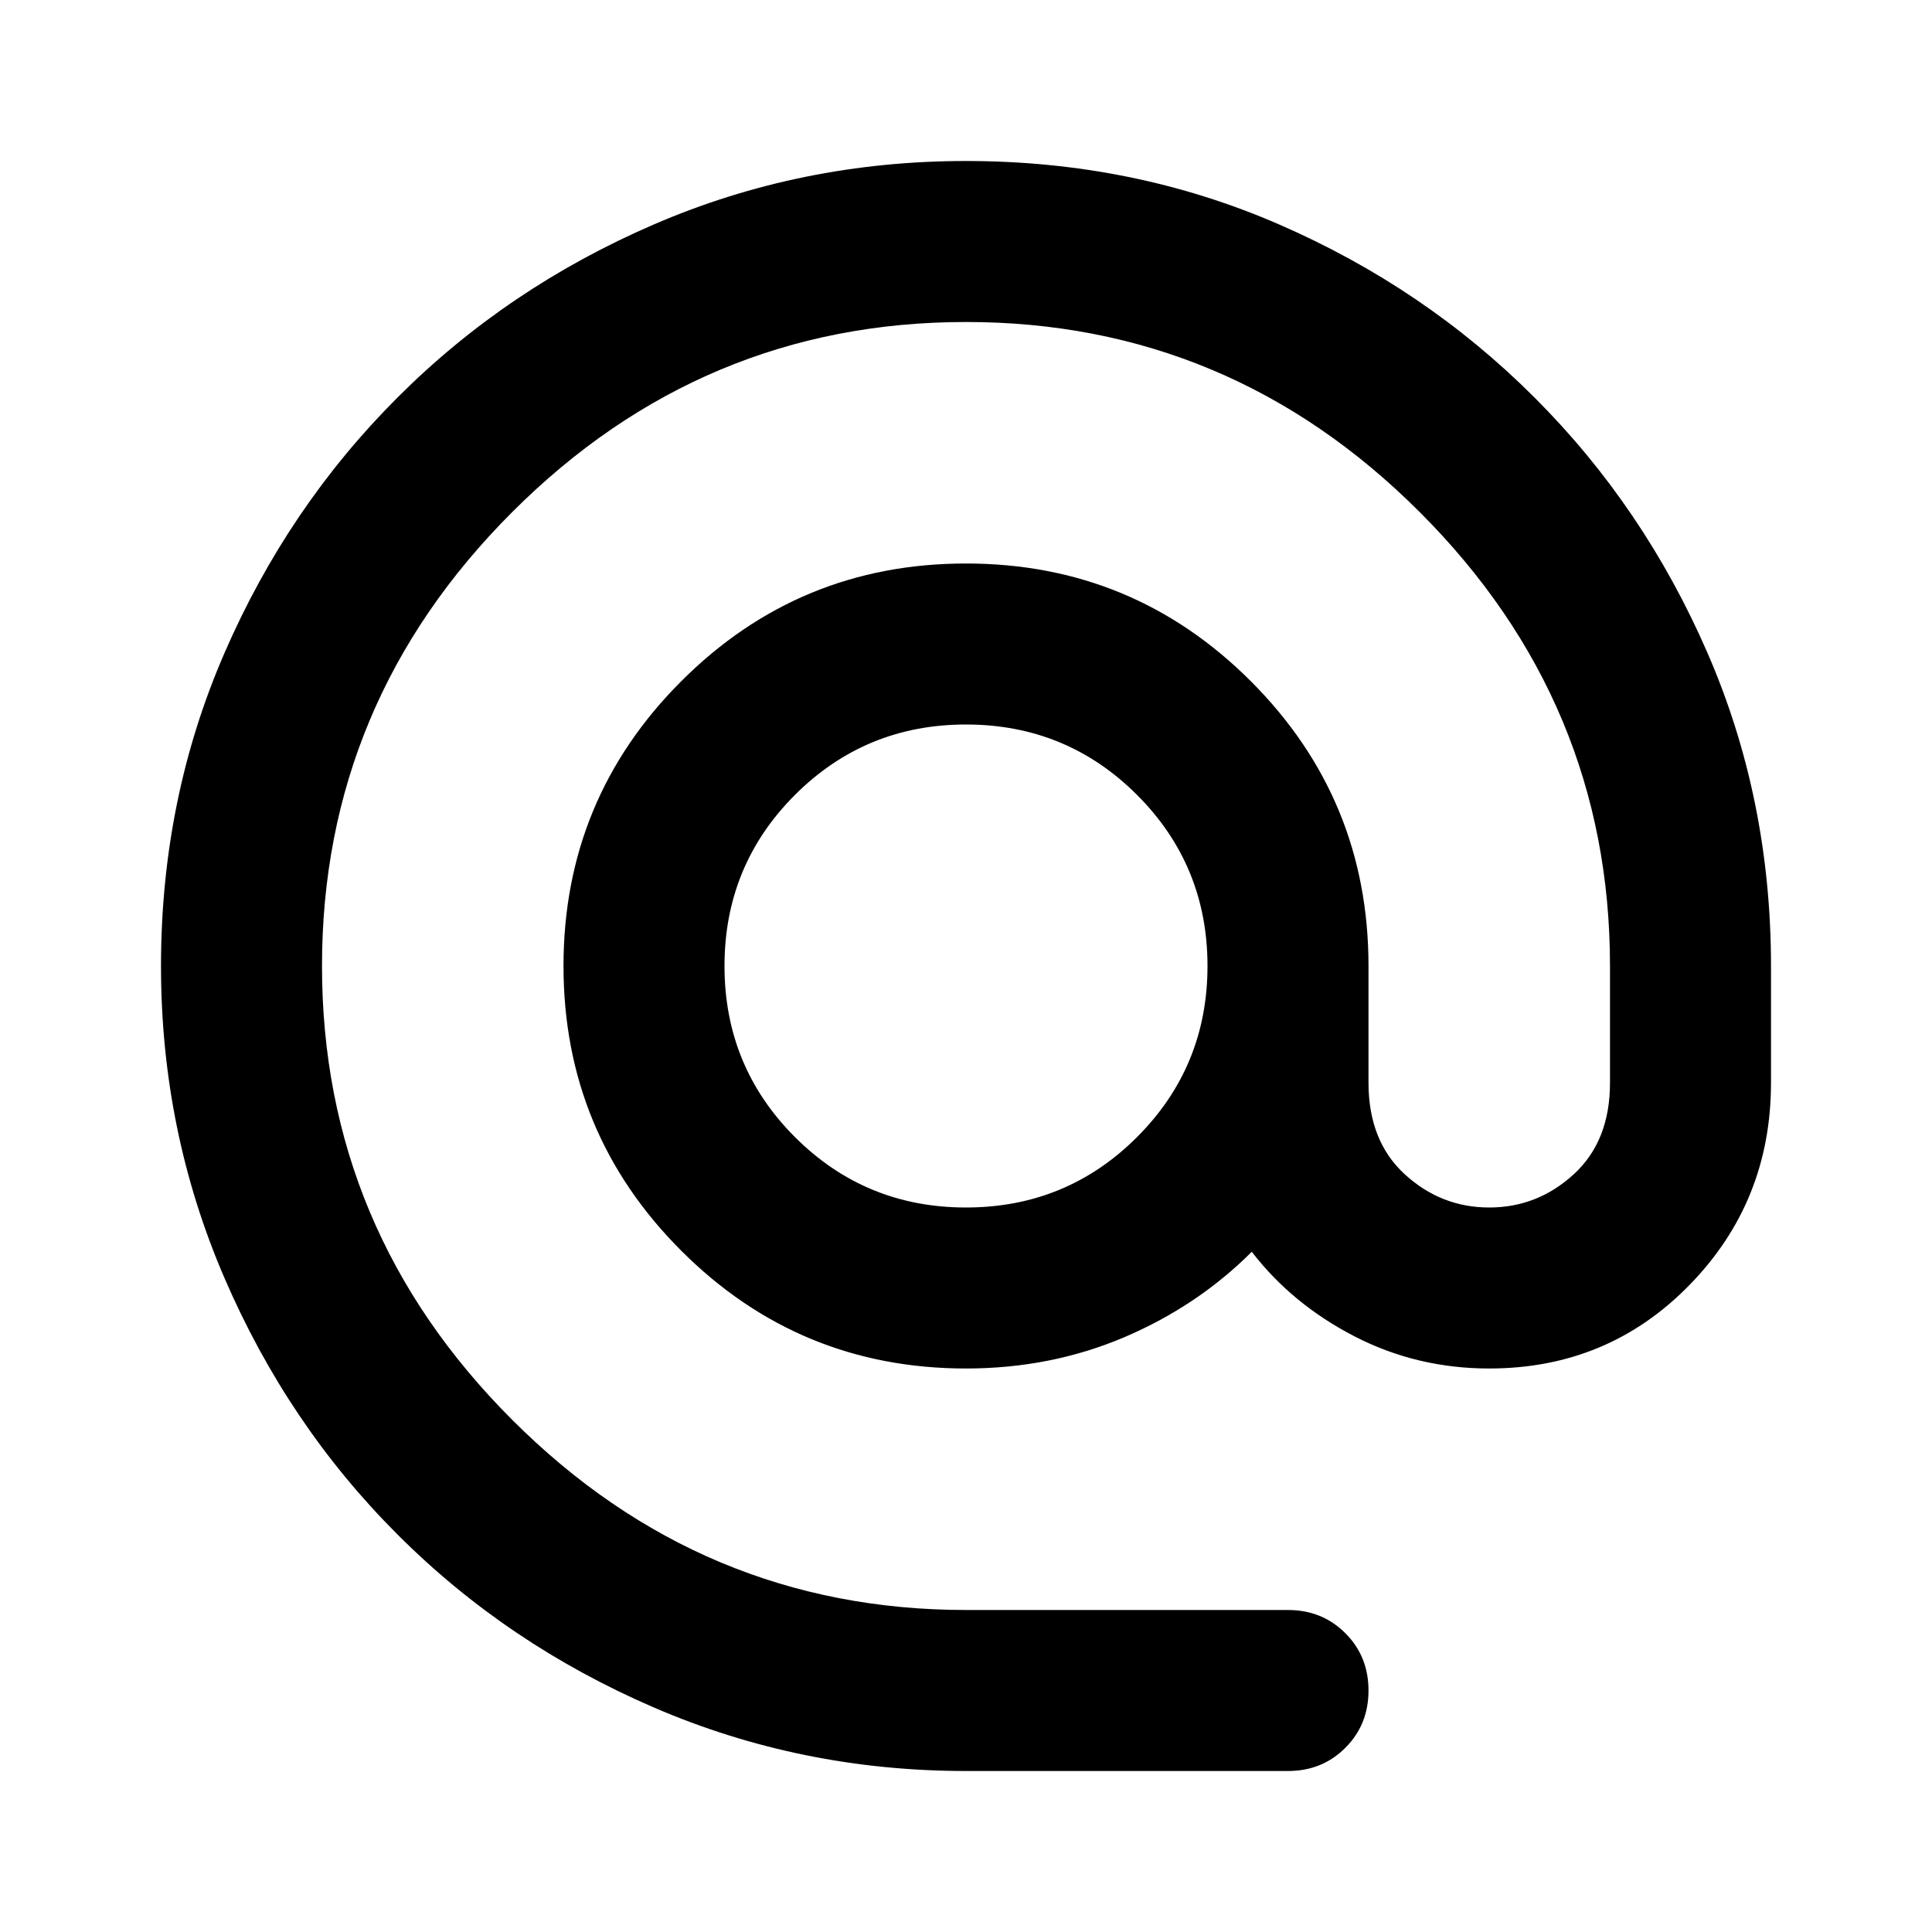
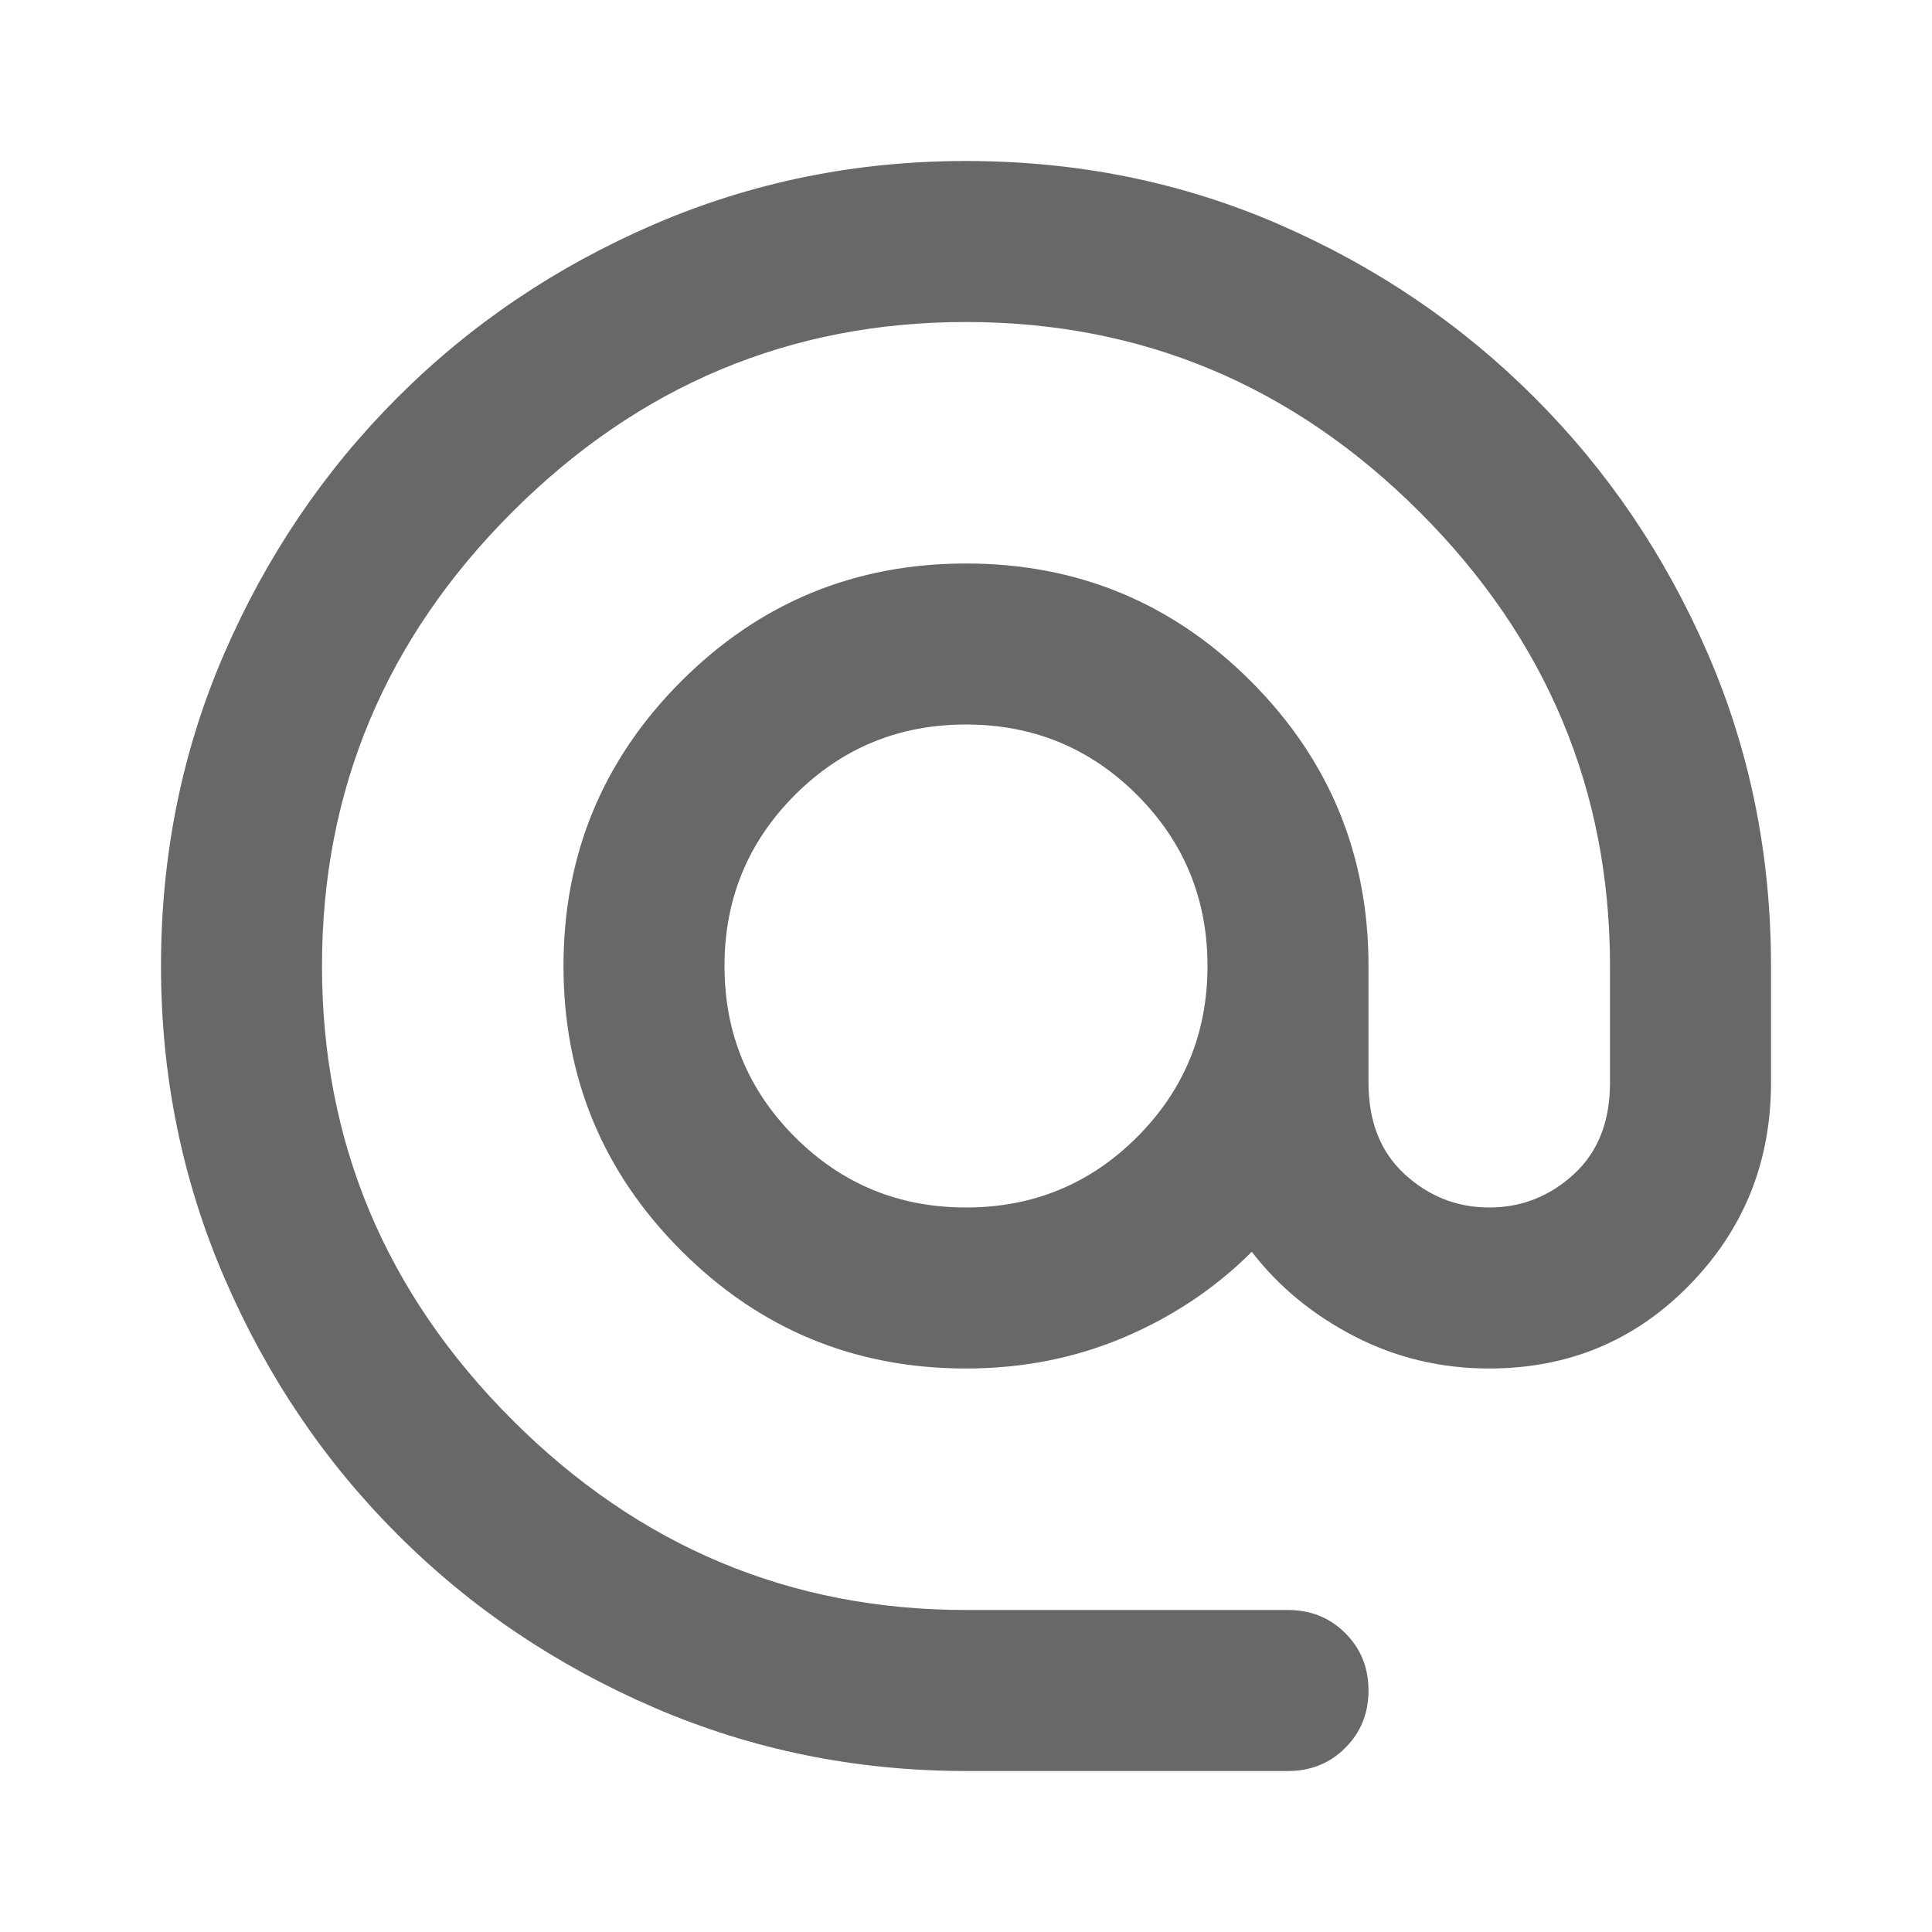
<svg xmlns="http://www.w3.org/2000/svg" width="24" height="24" viewBox="0 0 24 24" fill="none">
-   <mask id="mask0_813_12163" style="mask-type:alpha" maskUnits="userSpaceOnUse" x="0" y="0" width="24" height="24">
+   <mask id="mask0_75412_656" style="mask-type:alpha" maskUnits="userSpaceOnUse" x="0" y="0" width="24" height="24">
    <rect width="24" height="24" fill="#D9D9D9" />
  </mask>
-   <g mask="url(#mask0_813_12163)">
-     <path d="M12 22C10.633 22 9.342 21.737 8.125 21.212C6.908 20.687 5.846 19.971 4.938 19.062C4.029 18.154 3.313 17.092 2.788 15.875C2.263 14.658 2 13.367 2 12C2 10.617 2.263 9.321 2.788 8.113C3.313 6.904 4.029 5.846 4.938 4.938C5.846 4.029 6.908 3.312 8.125 2.787C9.342 2.262 10.633 2 12 2C13.383 2 14.679 2.262 15.887 2.787C17.096 3.312 18.154 4.029 19.062 4.938C19.971 5.846 20.687 6.904 21.212 8.113C21.737 9.321 22 10.617 22 12V13.45C22 14.433 21.663 15.271 20.988 15.962C20.313 16.654 19.483 17 18.5 17C17.9 17 17.342 16.867 16.825 16.6C16.308 16.333 15.883 15.983 15.55 15.55C15.1 16 14.571 16.354 13.963 16.613C13.354 16.871 12.7 17 12 17C10.617 17 9.438 16.512 8.463 15.537C7.488 14.562 7 13.383 7 12C7 10.617 7.488 9.437 8.463 8.462C9.438 7.487 10.617 7 12 7C13.383 7 14.563 7.487 15.538 8.462C16.513 9.437 17 10.617 17 12V13.45C17 13.933 17.15 14.312 17.45 14.587C17.75 14.862 18.1 15 18.5 15C18.9 15 19.25 14.862 19.55 14.587C19.85 14.312 20 13.933 20 13.45V12C20 9.817 19.212 7.937 17.637 6.362C16.062 4.787 14.183 4 12 4C9.817 4 7.937 4.787 6.362 6.362C4.787 7.937 4 9.817 4 12C4 14.183 4.787 16.062 6.362 17.637C7.937 19.212 9.817 20 12 20H16C16.283 20 16.521 20.096 16.712 20.288C16.904 20.479 17 20.717 17 21C17 21.283 16.904 21.521 16.712 21.712C16.521 21.904 16.283 22 16 22H12ZM12 15C12.833 15 13.542 14.708 14.125 14.125C14.708 13.542 15 12.833 15 12C15 11.167 14.708 10.458 14.125 9.875C13.542 9.292 12.833 9 12 9C11.167 9 10.458 9.292 9.875 9.875C9.292 10.458 9 11.167 9 12C9 12.833 9.292 13.542 9.875 14.125C10.458 14.708 11.167 15 12 15Z" fill="black" />
+   <g mask="url(#mask0_75412_656)">
+     <path d="M12 22C10.633 22 9.342 21.737 8.125 21.212C6.908 20.687 5.846 19.971 4.938 19.062C4.029 18.154 3.313 17.092 2.788 15.875C2.263 14.658 2 13.367 2 12C2 10.617 2.263 9.321 2.788 8.113C3.313 6.904 4.029 5.846 4.938 4.938C5.846 4.029 6.908 3.312 8.125 2.787C9.342 2.262 10.633 2 12 2C13.383 2 14.679 2.262 15.887 2.787C17.096 3.312 18.154 4.029 19.062 4.938C19.971 5.846 20.687 6.904 21.212 8.113C21.737 9.321 22 10.617 22 12V13.45C22 14.433 21.663 15.271 20.988 15.962C20.313 16.654 19.483 17 18.5 17C17.9 17 17.342 16.867 16.825 16.6C16.308 16.333 15.883 15.983 15.55 15.55C15.1 16 14.571 16.354 13.963 16.613C13.354 16.871 12.7 17 12 17C10.617 17 9.438 16.512 8.463 15.537C7.488 14.562 7 13.383 7 12C7 10.617 7.488 9.437 8.463 8.462C9.438 7.487 10.617 7 12 7C13.383 7 14.563 7.487 15.538 8.462C16.513 9.437 17 10.617 17 12V13.45C17 13.933 17.15 14.312 17.45 14.587C17.75 14.862 18.1 15 18.5 15C18.9 15 19.25 14.862 19.55 14.587C19.85 14.312 20 13.933 20 13.45V12C20 9.817 19.212 7.937 17.637 6.362C16.062 4.787 14.183 4 12 4C9.817 4 7.937 4.787 6.362 6.362C4.787 7.937 4 9.817 4 12C4 14.183 4.787 16.062 6.362 17.637C7.937 19.212 9.817 20 12 20H16C16.283 20 16.521 20.096 16.712 20.288C16.904 20.479 17 20.717 17 21C17 21.283 16.904 21.521 16.712 21.712C16.521 21.904 16.283 22 16 22H12ZM12 15C12.833 15 13.542 14.708 14.125 14.125C14.708 13.542 15 12.833 15 12C15 11.167 14.708 10.458 14.125 9.875C13.542 9.292 12.833 9 12 9C11.167 9 10.458 9.292 9.875 9.875C9.292 10.458 9 11.167 9 12C9 12.833 9.292 13.542 9.875 14.125C10.458 14.708 11.167 15 12 15Z" fill="#686868" />
  </g>
</svg>
